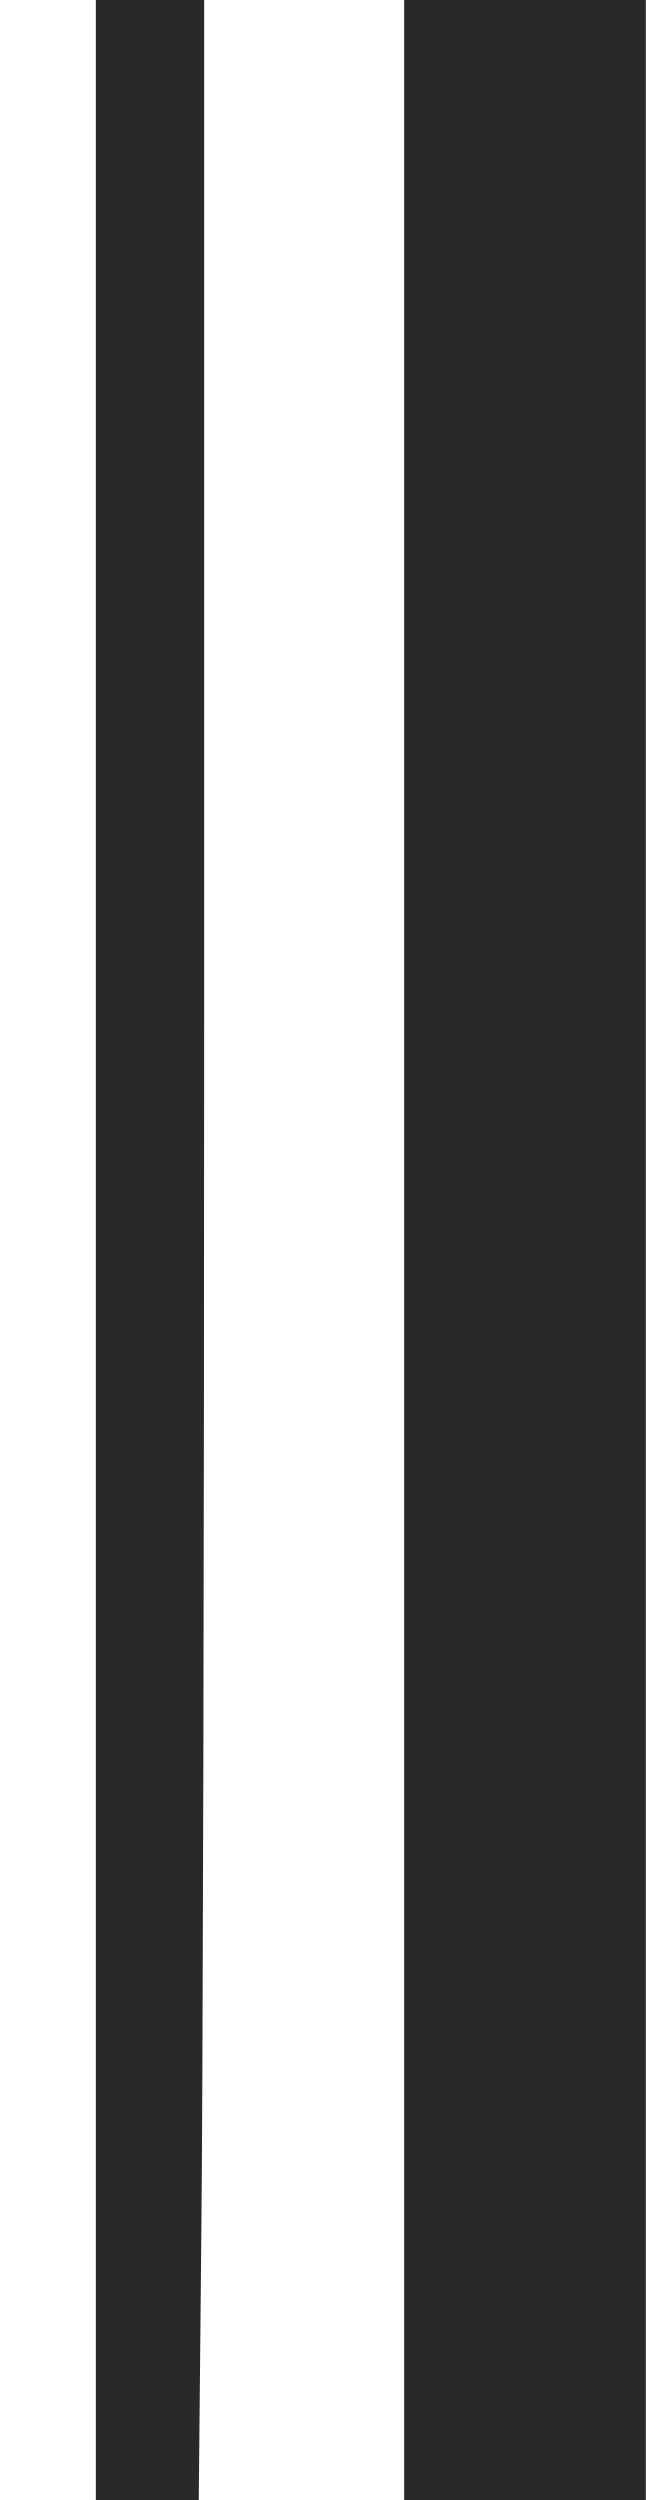
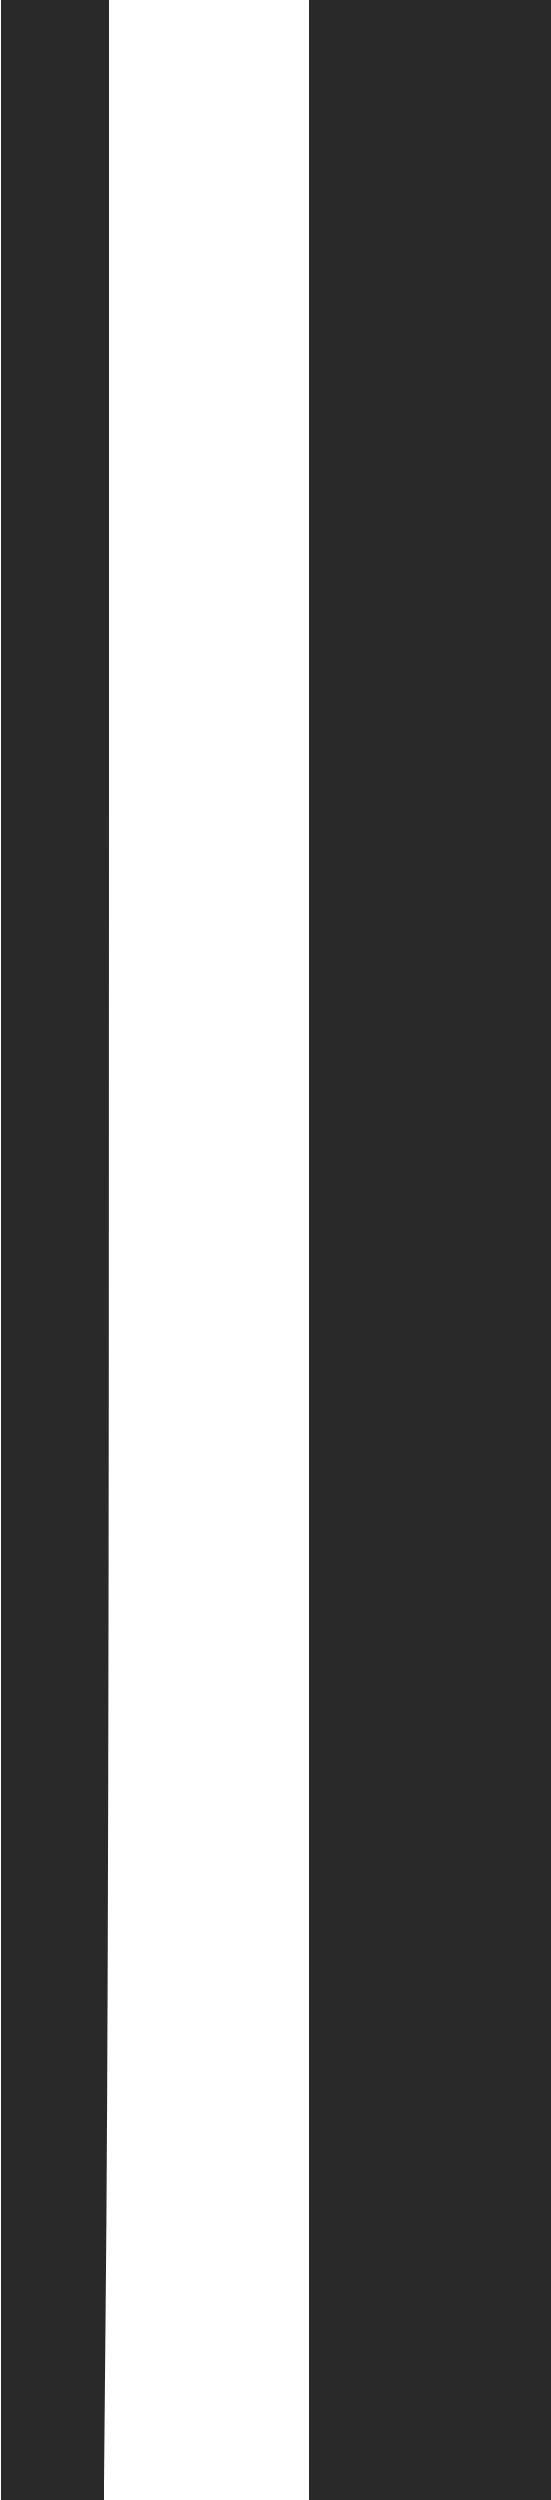
- <svg xmlns="http://www.w3.org/2000/svg" version="1.0" width="155pt" height="600pt" viewBox="0 0 155 600" preserveAspectRatio="xMidYMid meet">
-   <g transform="translate(0,600) scale(0.1,-0.1)" fill="#292929" stroke="none">
-     <path d="M230 3000 l0 -3000 123 0 124 0 6 617 c4 339 7 1689 7 3000 l0 2383 -130 0 -130 0 0 -3000z" />
-     <path d="M970 3000 l0 -3000 290 0 290 0 0 3000 0 3000 -290 0 -290 0 0 -3000z" />
+ <svg xmlns="http://www.w3.org/2000/svg" version="1.0" width="551pt" height="2500pt" viewBox="0 0 551 2500" preserveAspectRatio="xMidYMid meet">
+   <g transform="translate(0,2500) scale(0.1,-0.1)" fill="#292929" stroke="none">
+     <path d="M10 12500 l0 -12500 515 0 515 0 0 163 c0 89 7 806 15 1593 25 2366 35 6704 35 15192 l0 8052 -540 0 -540 0 0 -12500z" />
+     <path d="M3090 12500 l0 -12500 1210 0 1210 0 0 12500 0 12500 -1210 0 -1210 0 0 -12500z" />
  </g>
</svg>
